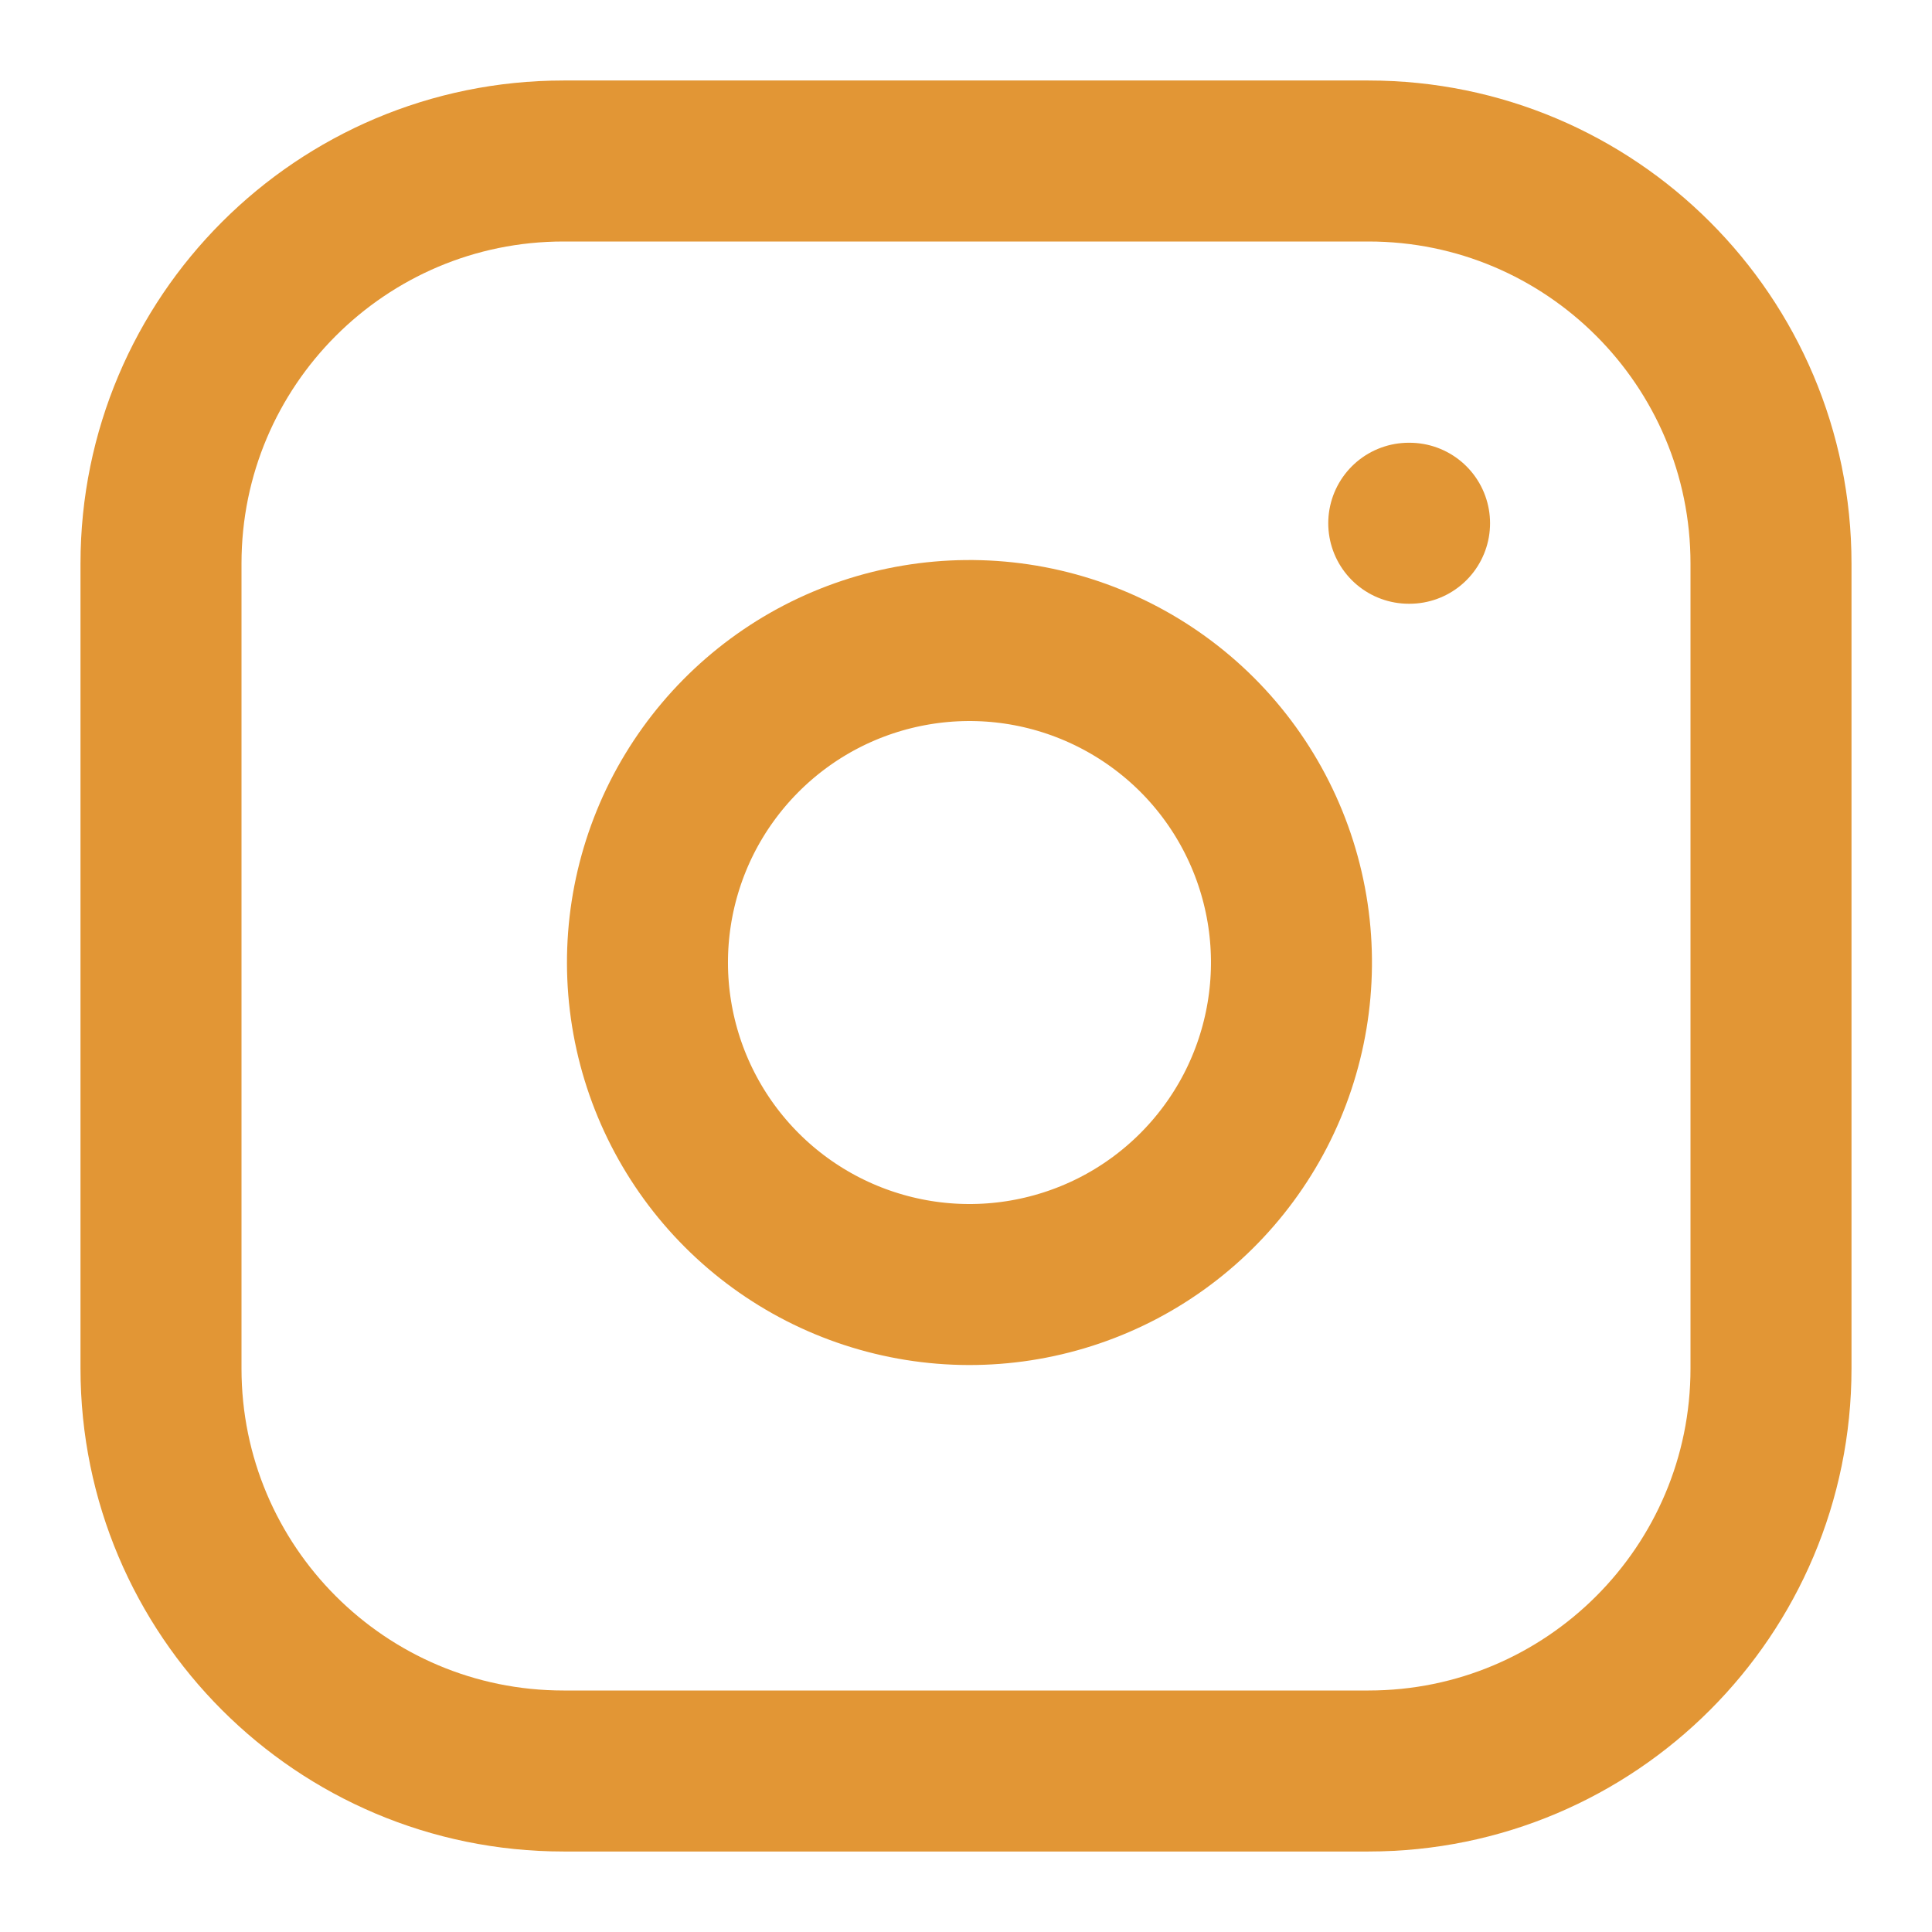
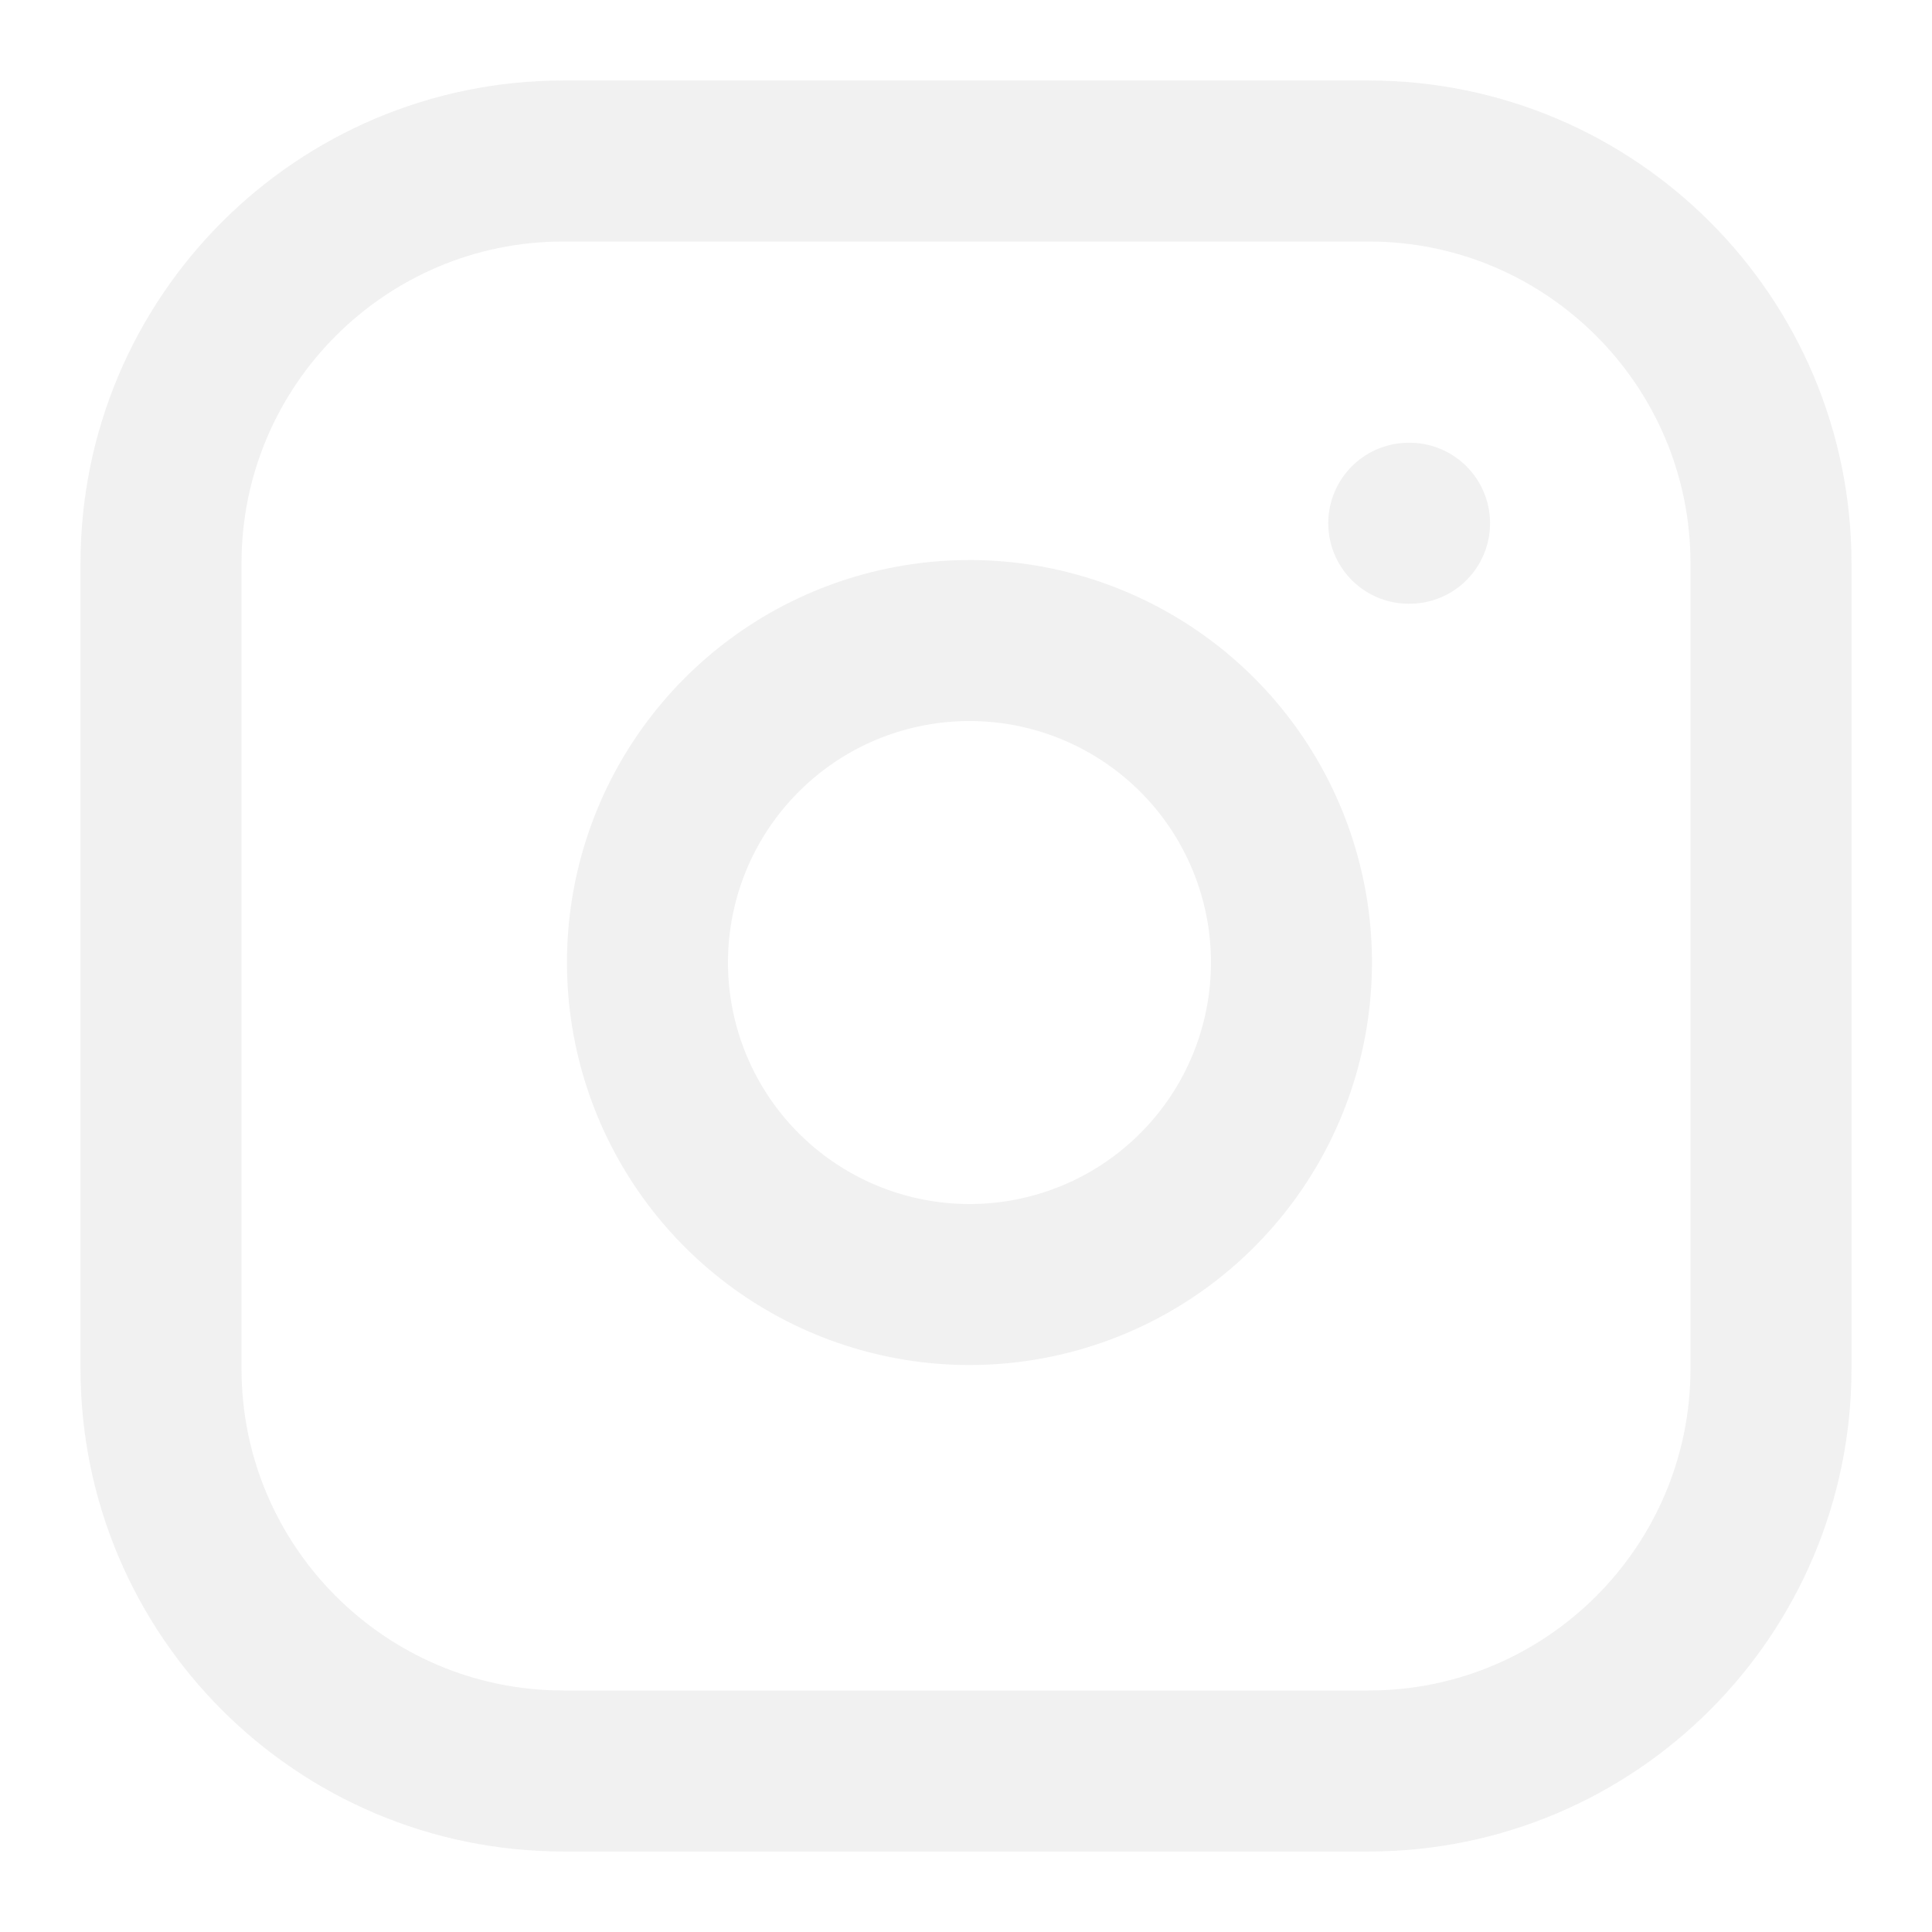
<svg xmlns="http://www.w3.org/2000/svg" width="24" height="24" viewBox="0 0 24 24" fill="none">
-   <path d="M17 2H7C4.239 2 2 4.239 2 7V17C2 19.761 4.239 22 7 22H17C19.761 22 22 19.761 22 17V7C22 4.239 19.761 2 17 2Z" stroke="#E29635" stroke-width="2" stroke-linecap="round" stroke-linejoin="round" />
-   <path d="M16 11.37C16.123 12.202 15.981 13.052 15.594 13.799C15.206 14.546 14.593 15.152 13.842 15.53C13.09 15.908 12.238 16.04 11.408 15.906C10.577 15.772 9.81 15.38 9.215 14.785C8.62 14.19 8.228 13.423 8.094 12.592C7.96 11.762 8.092 10.91 8.47 10.158C8.849 9.407 9.454 8.794 10.201 8.406C10.948 8.019 11.798 7.877 12.63 8C13.479 8.126 14.265 8.522 14.872 9.128C15.479 9.735 15.874 10.521 16 11.37Z" stroke="#E29635" stroke-width="2" stroke-linecap="round" stroke-linejoin="round" />
-   <path d="M17.5 6.5H17.51" stroke="#E29635" stroke-width="2" stroke-linecap="round" stroke-linejoin="round" />
+   <path d="M17 2H7C4.239 2 2 4.239 2 7V17C2 19.761 4.239 22 7 22H17C19.761 22 22 19.761 22 17V7C22 4.239 19.761 2 17 2Z" stroke="#E4E4E4" stroke-opacity="0.52" stroke-width="2" stroke-linecap="round" stroke-linejoin="round" />
+   <path d="M16 11.37C16.123 12.202 15.981 13.052 15.594 13.799C15.206 14.546 14.593 15.152 13.842 15.53C13.09 15.908 12.238 16.04 11.408 15.906C10.577 15.772 9.81 15.38 9.215 14.785C8.62 14.19 8.228 13.423 8.094 12.592C7.96 11.762 8.092 10.91 8.47 10.158C8.849 9.407 9.454 8.794 10.201 8.406C10.948 8.019 11.798 7.877 12.63 8C13.479 8.126 14.265 8.522 14.872 9.128C15.479 9.735 15.874 10.521 16 11.37Z" stroke="#E4E4E4" stroke-opacity="0.52" stroke-width="2" stroke-linecap="round" stroke-linejoin="round" />
+   <path d="M17.5 6.5H17.51" stroke="#E4E4E4" stroke-opacity="0.52" stroke-width="2" stroke-linecap="round" stroke-linejoin="round" />
</svg>
